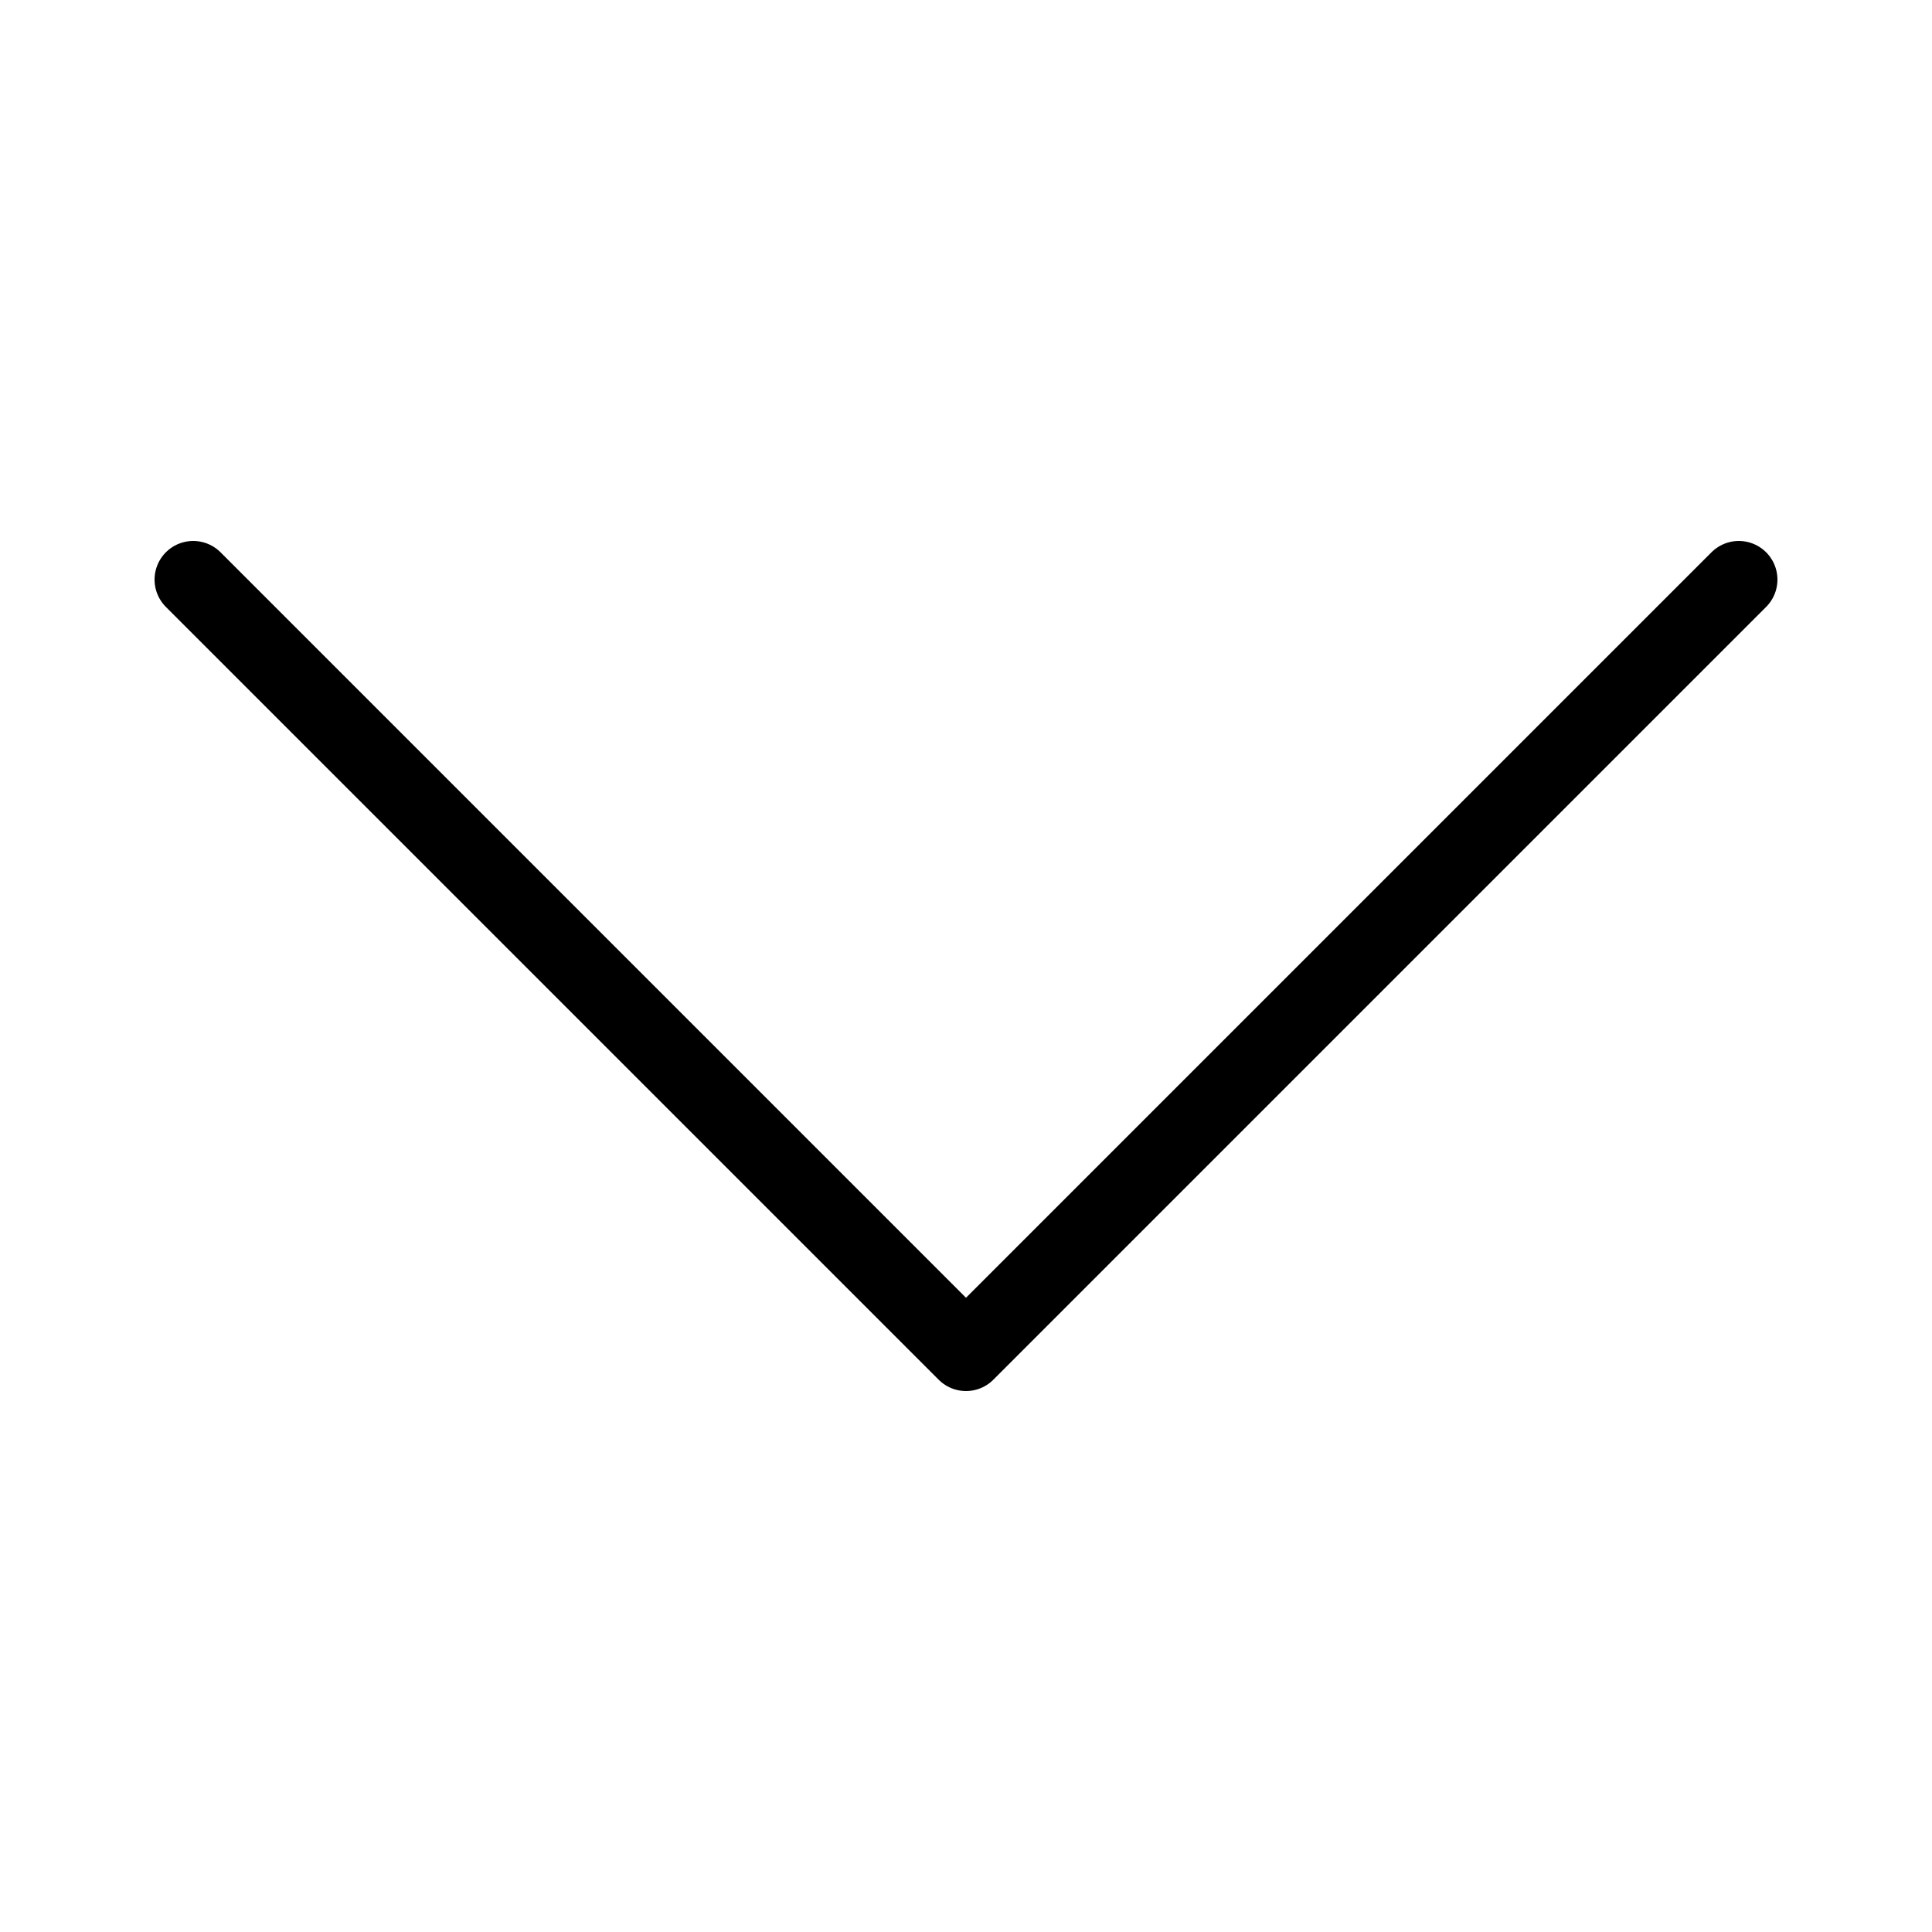
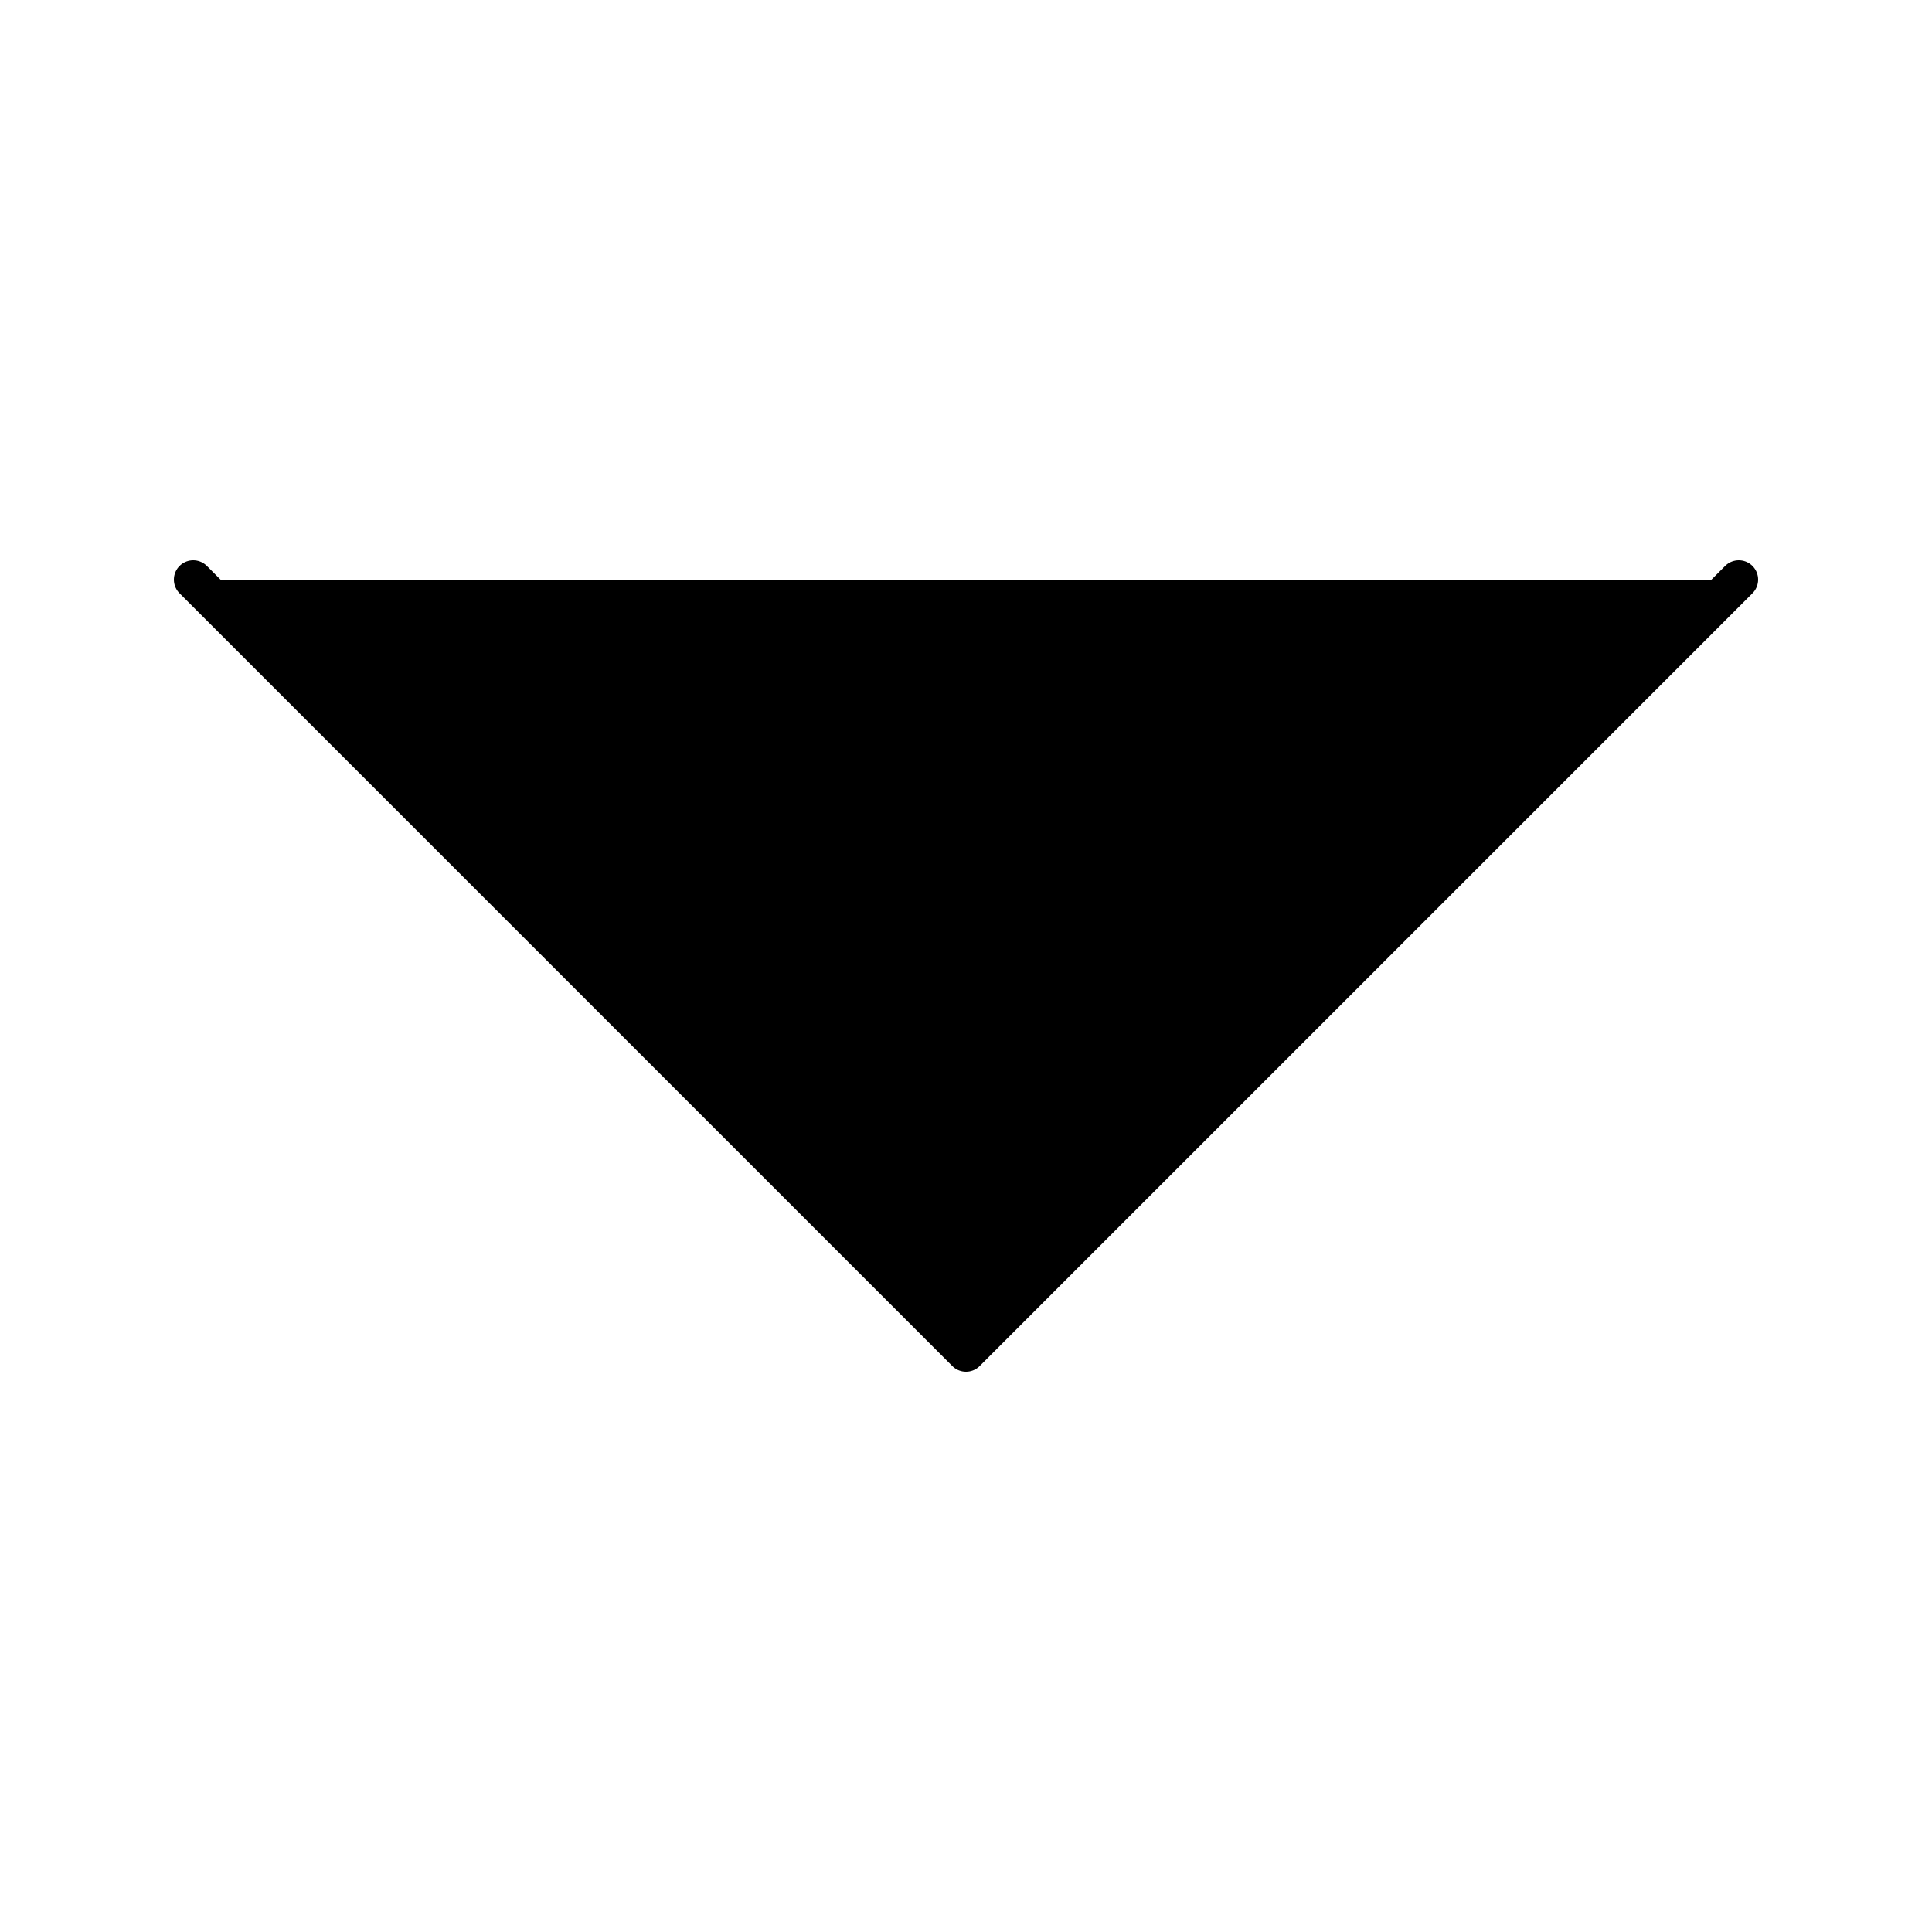
<svg xmlns="http://www.w3.org/2000/svg" viewBox="0 0 50 50" width="50" height="50" preserveAspectRatio="xMidYMid meet" style="width: 100%; height: 100%; transform: translate3d(0px, 0px, 0px);">
  <defs>
    <clipPath id="__lottie_element_2">
      <rect width="50" height="50" x="0" y="0" />
    </clipPath>
  </defs>
  <g clip-path="url(#__lottie_element_2)">
-     <g transform="matrix(0,1,-1,0,50,0)" opacity="1" style="display: block;">
-       <g opacity="1" transform="matrix(1,0,0,1,25,25)">
-         <path stroke-linecap="round" stroke-linejoin="round" fill-opacity="0" stroke="rgb(0,0,0)" stroke-opacity="1" stroke-width="2" d=" M-10,20 C-10,20 10,0 10,0 C10,0 -10,-20 -10,-20" />
+     <g transform="matrix(0,1,-1,0,50,0)" style="display: block;">
+       <g transform="matrix(1,0,0,1,25,25)">
+         <path stroke-linecap="round" stroke-linejoin="round" stroke="currentColor" d=" M-10,20 C-10,20 10,0 10,0 C10,0 -10,-20 -10,-20" />
      </g>
    </g>
  </g>
</svg>
